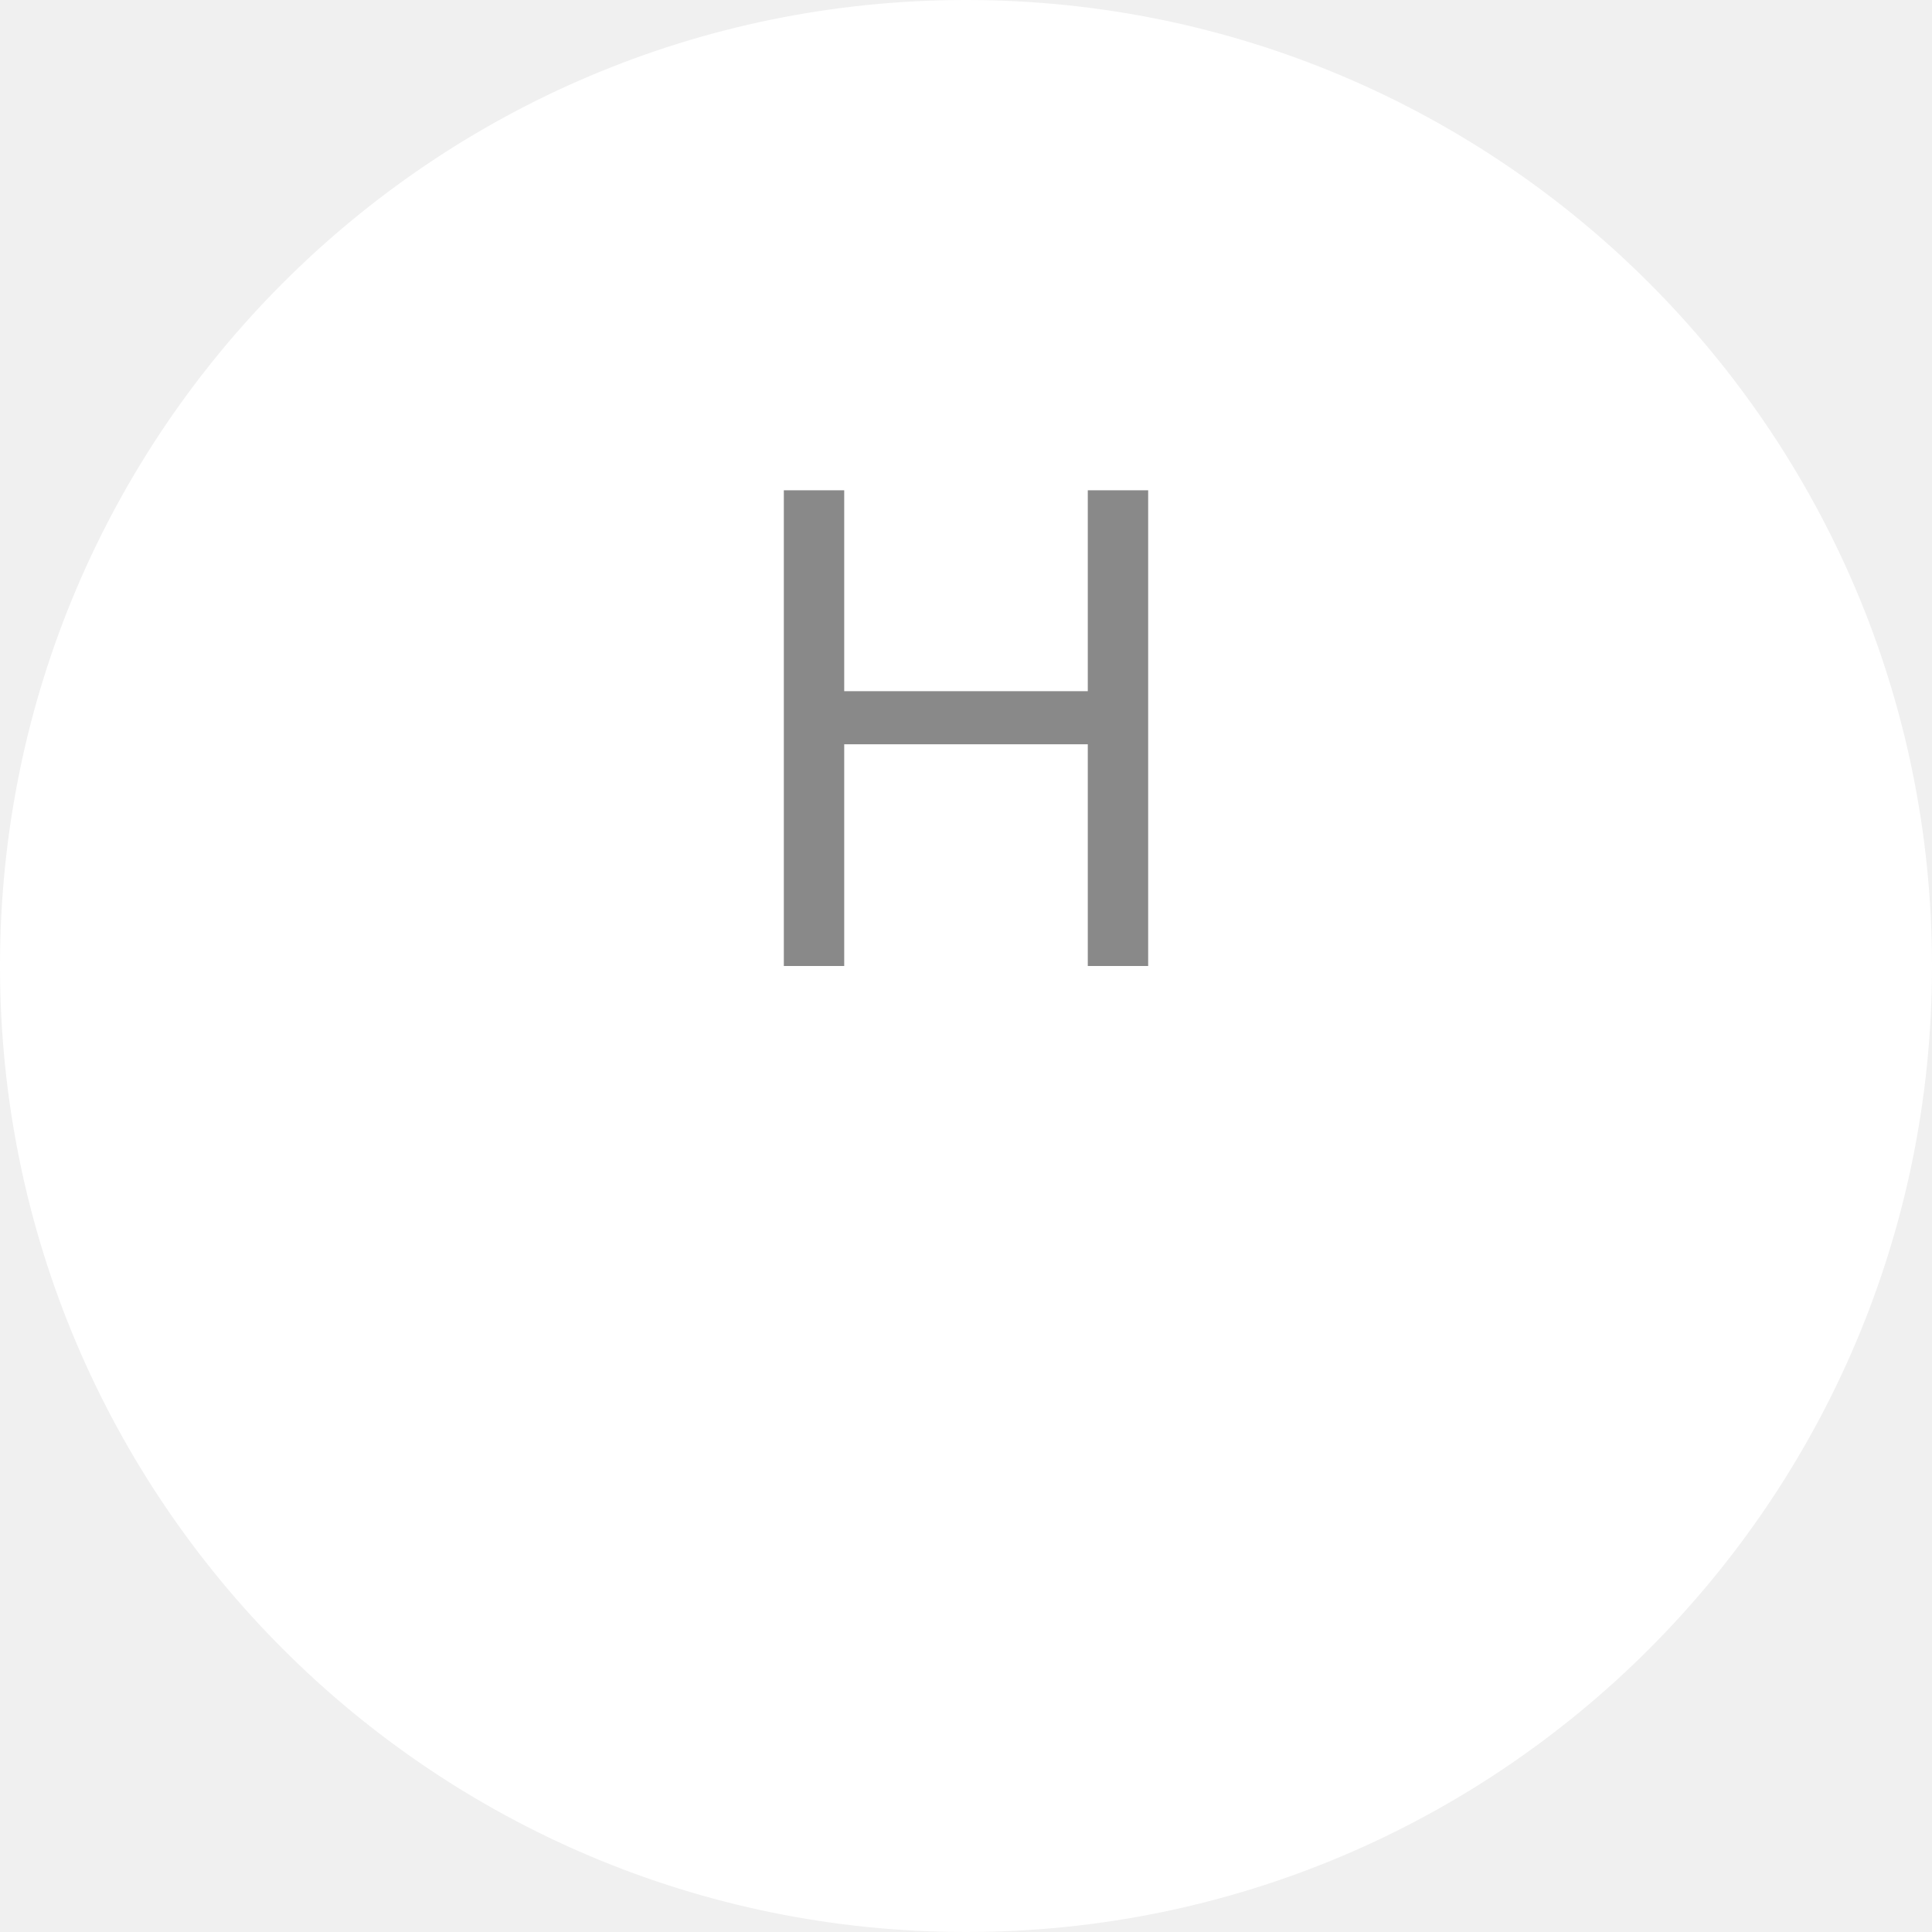
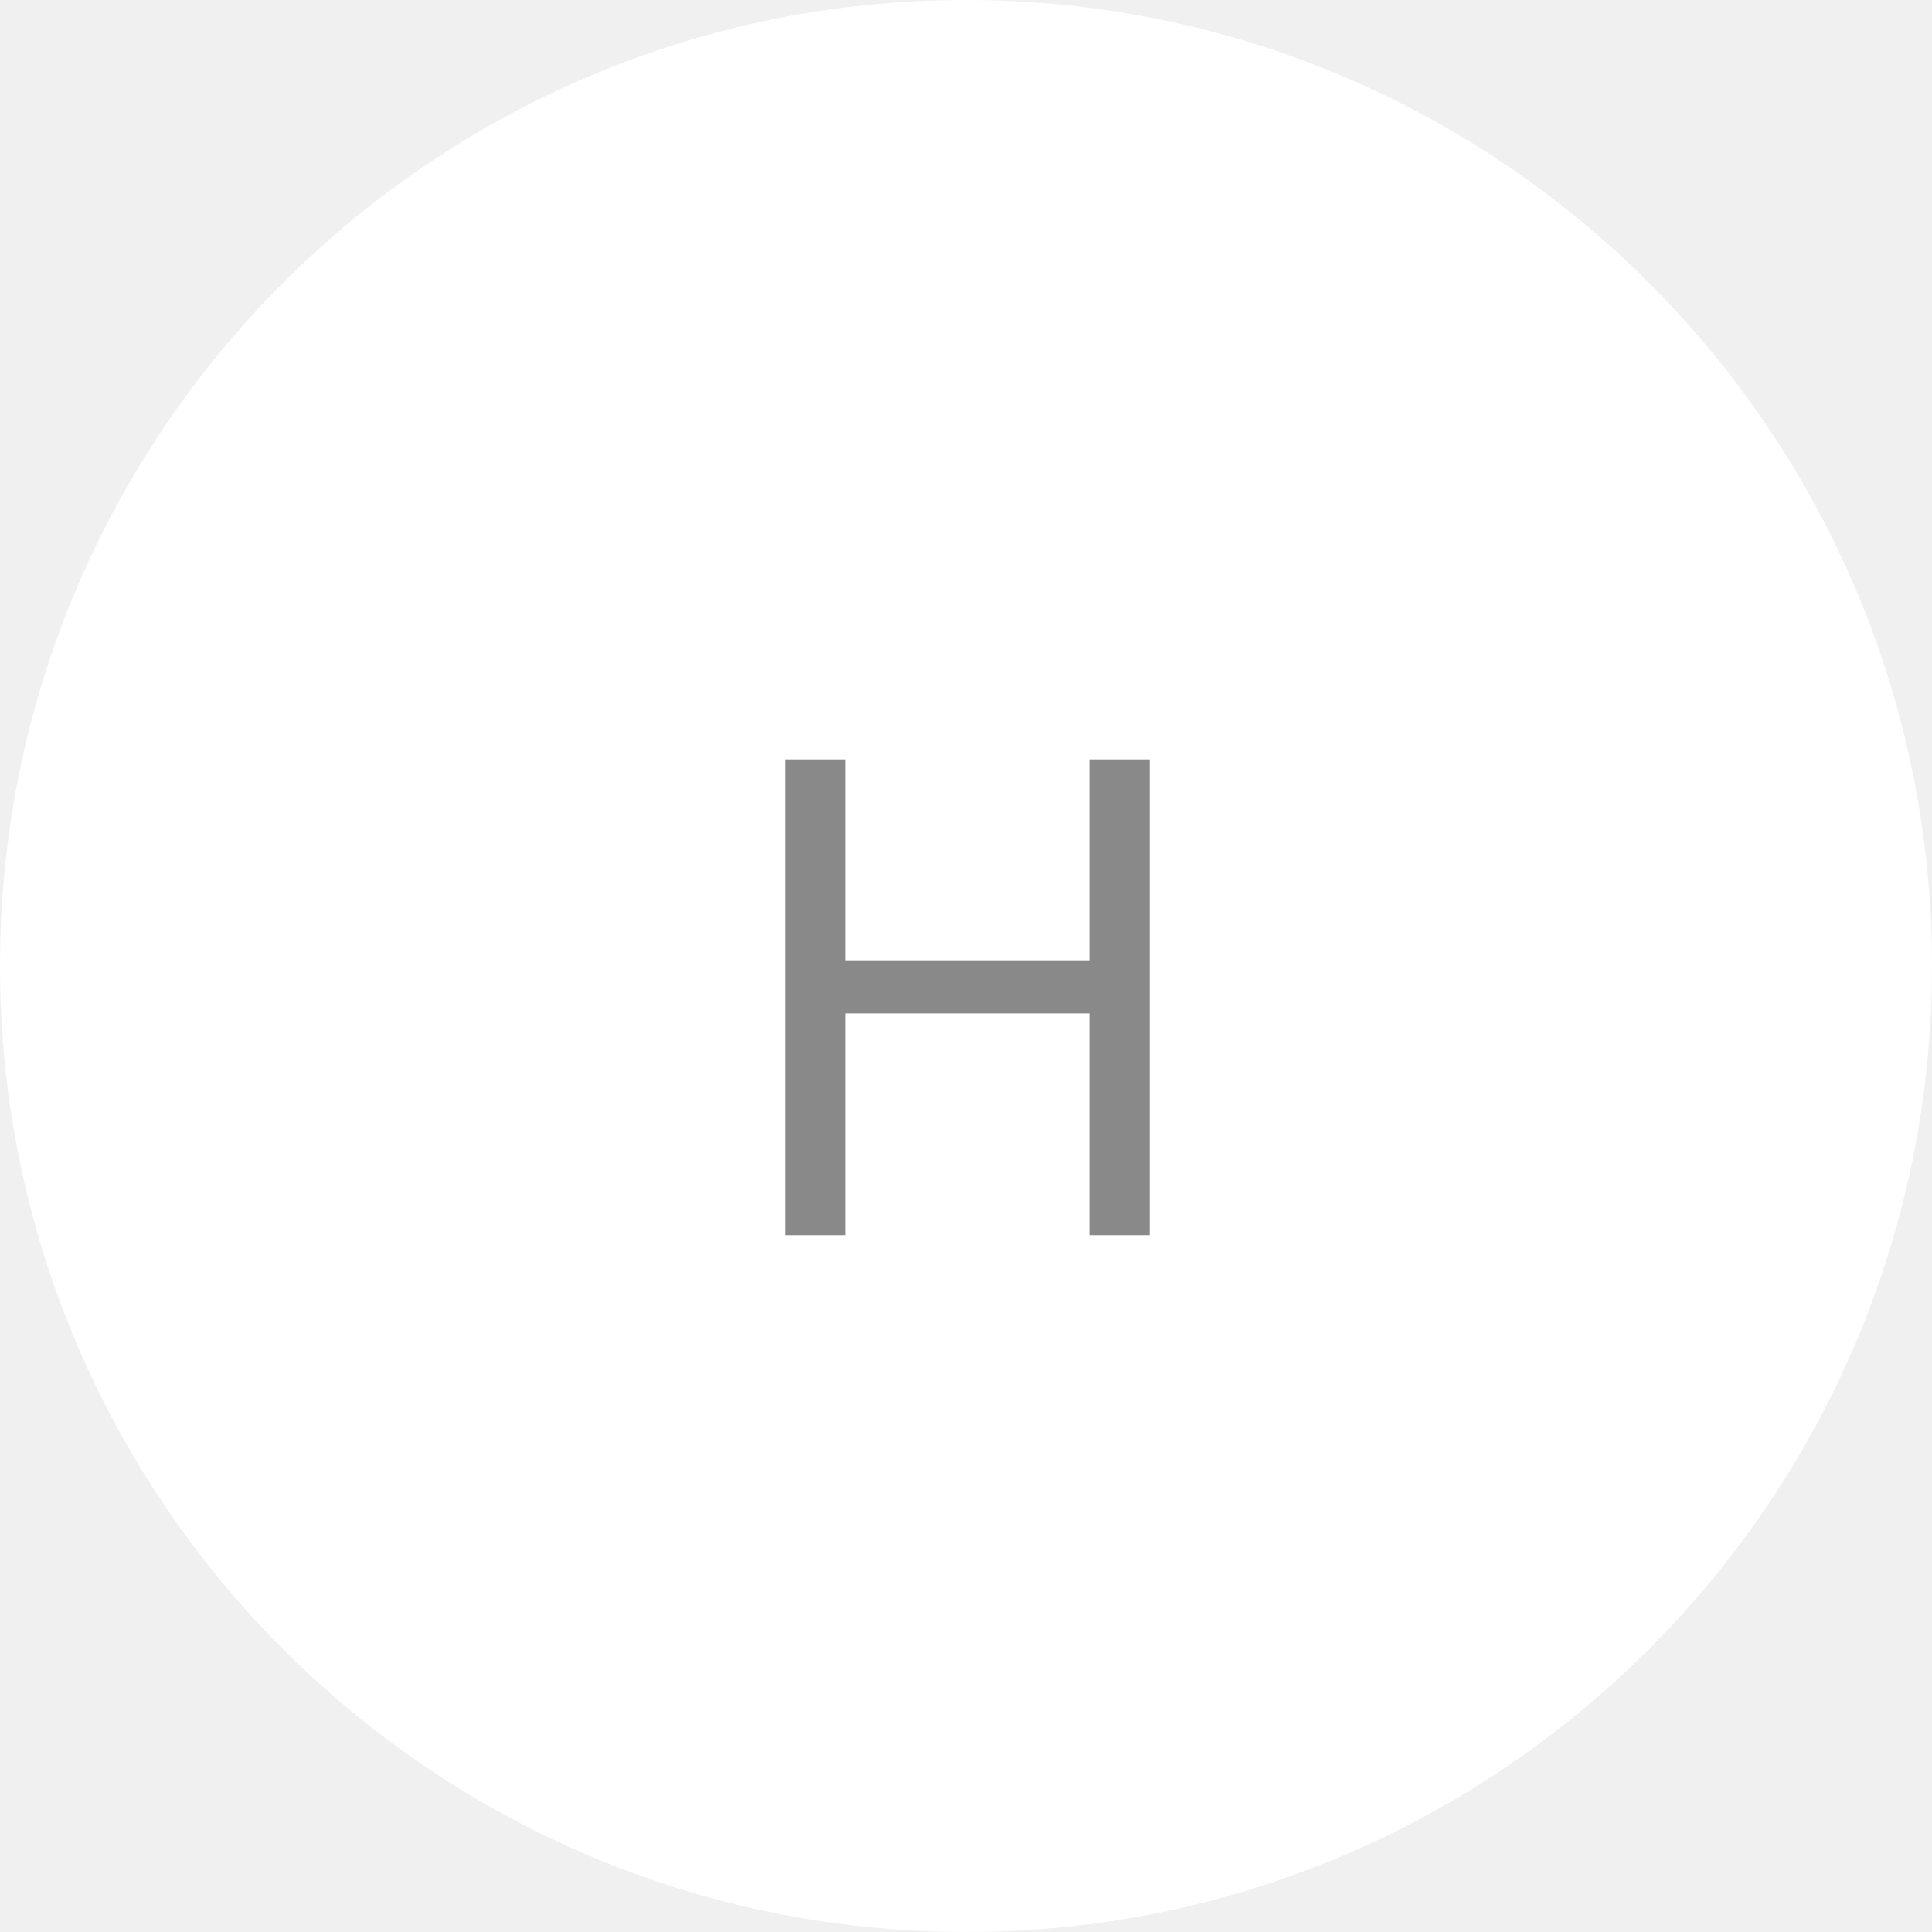
- <svg xmlns="http://www.w3.org/2000/svg" width="29" height="29">
-   <circle cx="14.5" cy="14.5" r="14.5" fill="white" />
-   <text x="50%" y="50%" font-size="10px" font-family="Poppins" text-anchor="middle" alignment-baseline="middle" fill="#898989">
-     H
+ <svg xmlns="http://www.w3.org/2000/svg" id="Layer_1" data-name="Layer 1" viewBox="0 0 29 29">
+   <defs>
+     <style>
+       .cls-1 {
+         fill: #fff;
+       }
+ 
+       .cls-2 {
+         fill: #898989;
+         font-family: Poppins-Regular, Poppins, sans-serif;
+         font-size: 10px;
+       }
+     </style>
+   </defs>
+   <circle class="cls-1" cx="14.5" cy="14.5" r="14.5" />
+   <text class="cls-2" transform="translate(10.82 18.54)">
+     <tspan x="0" y="0">H</tspan>
  </text>
</svg>
